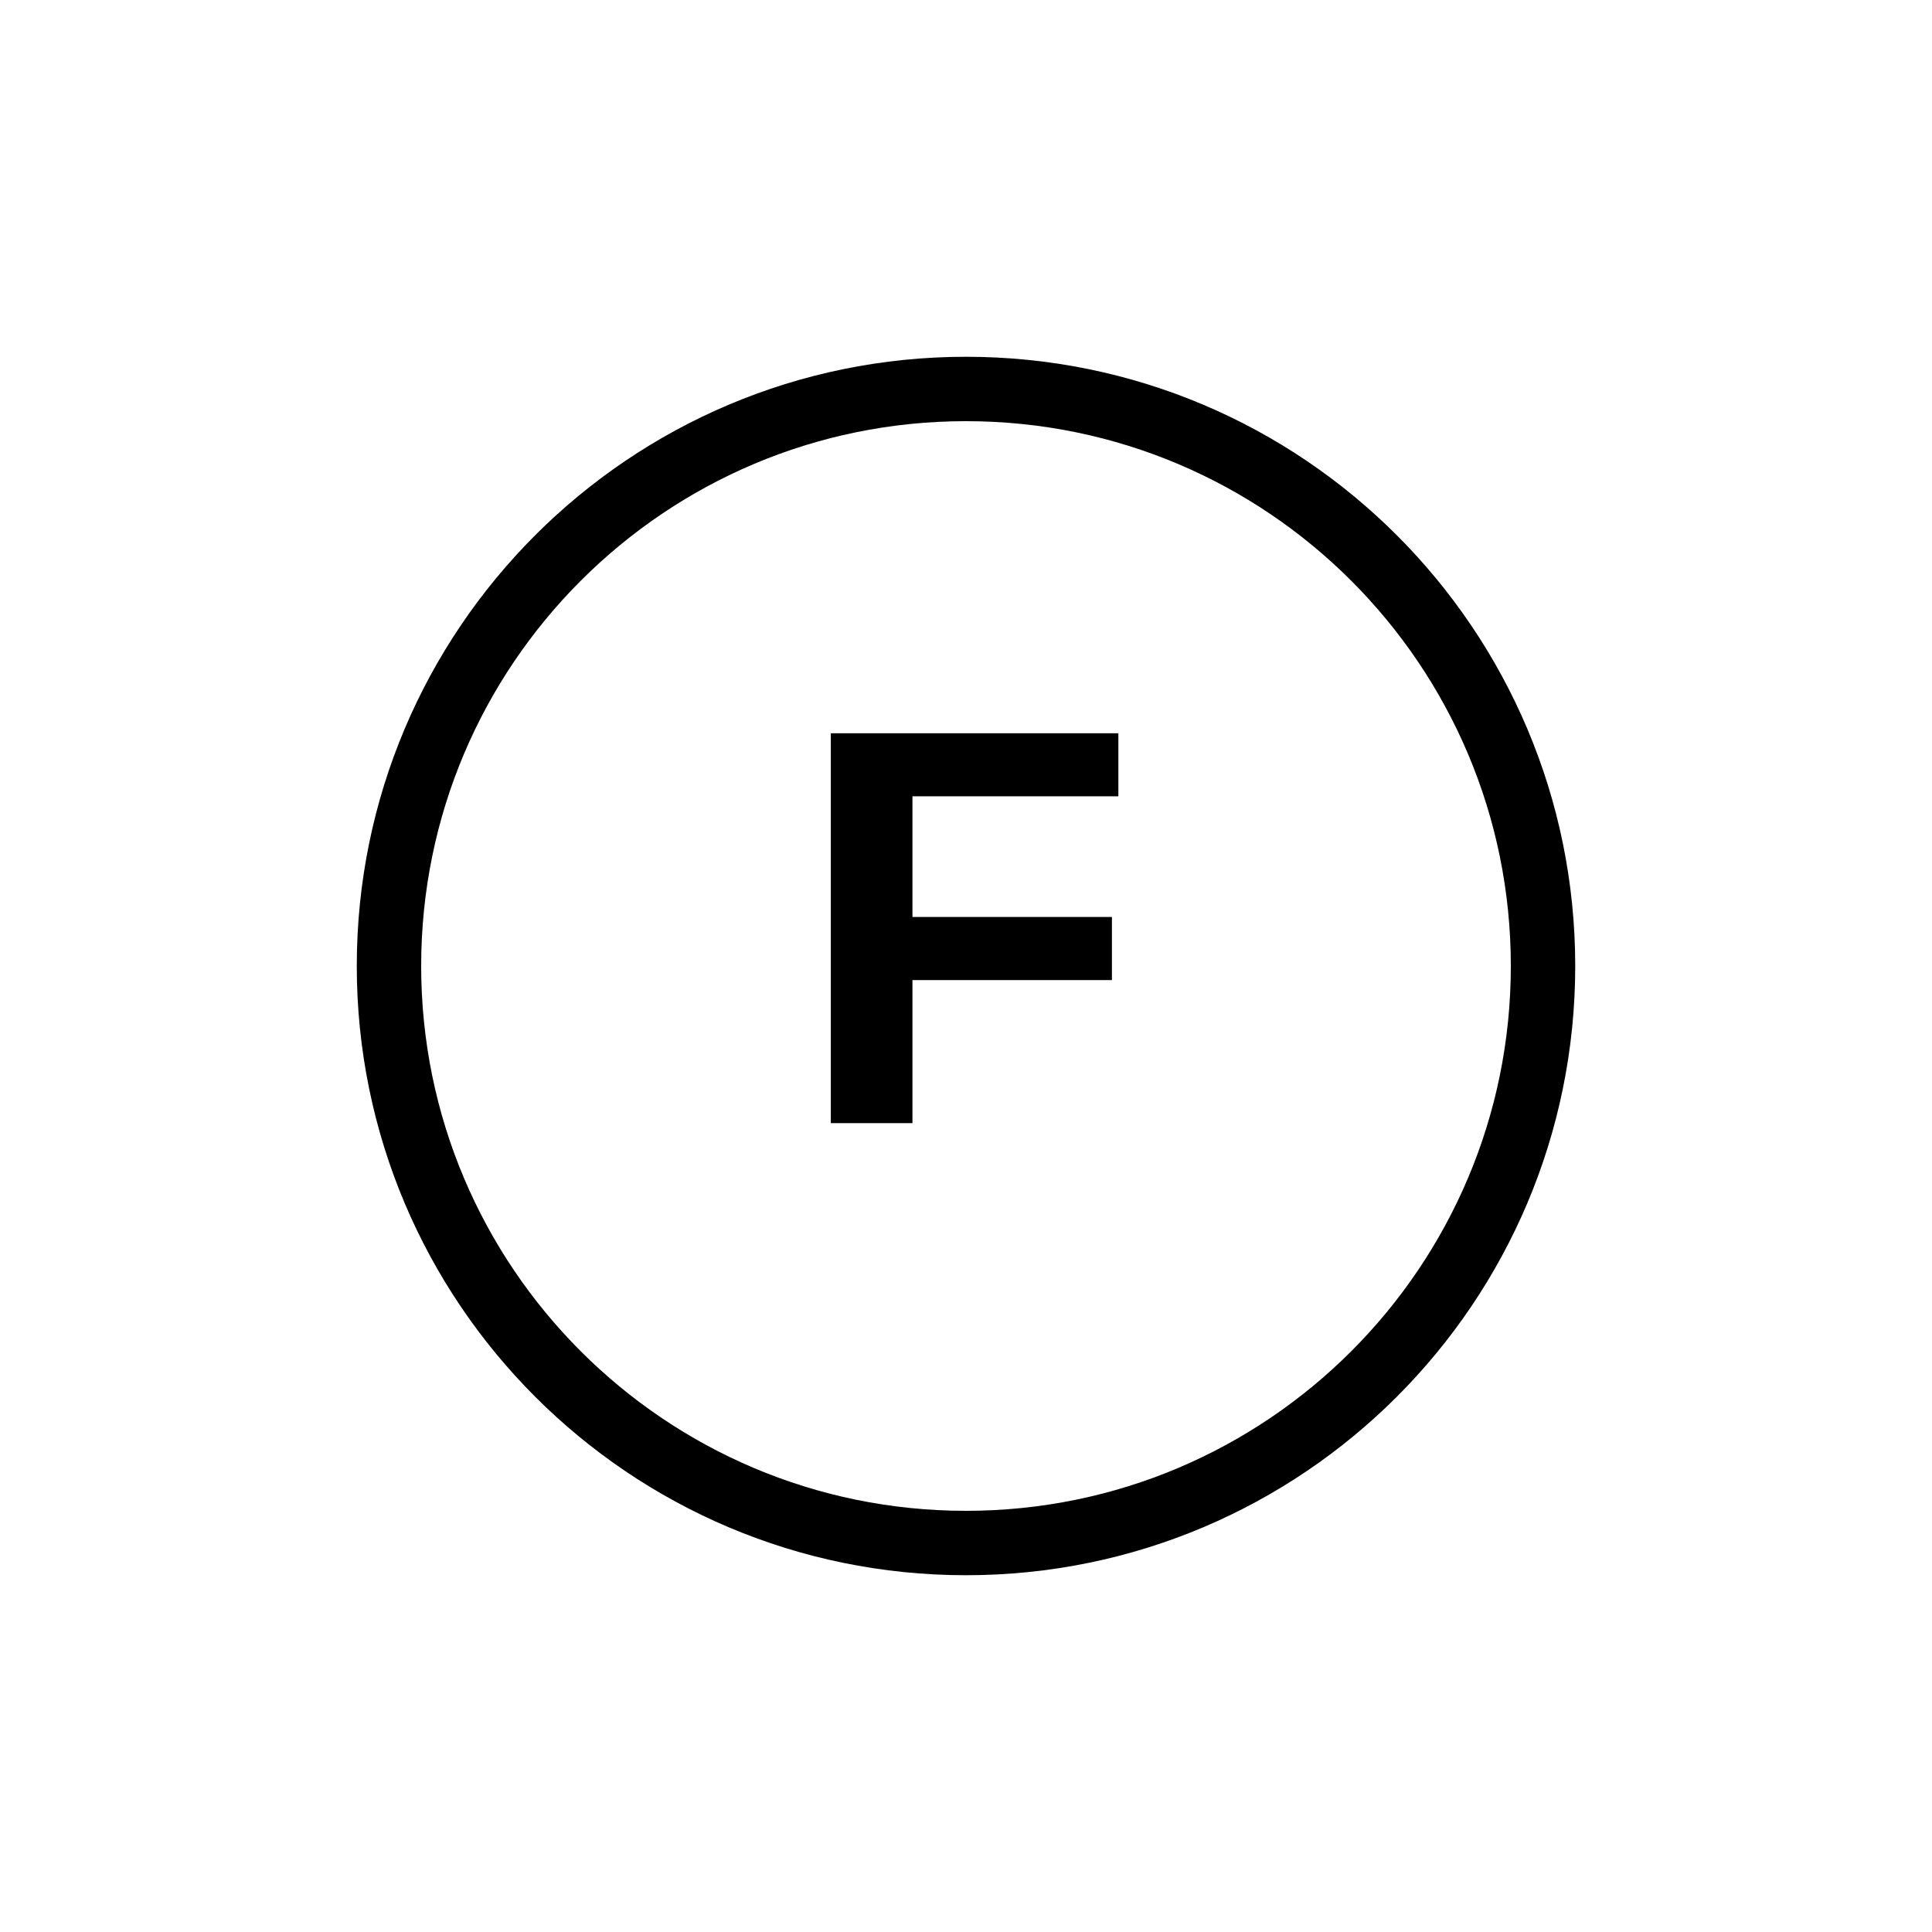
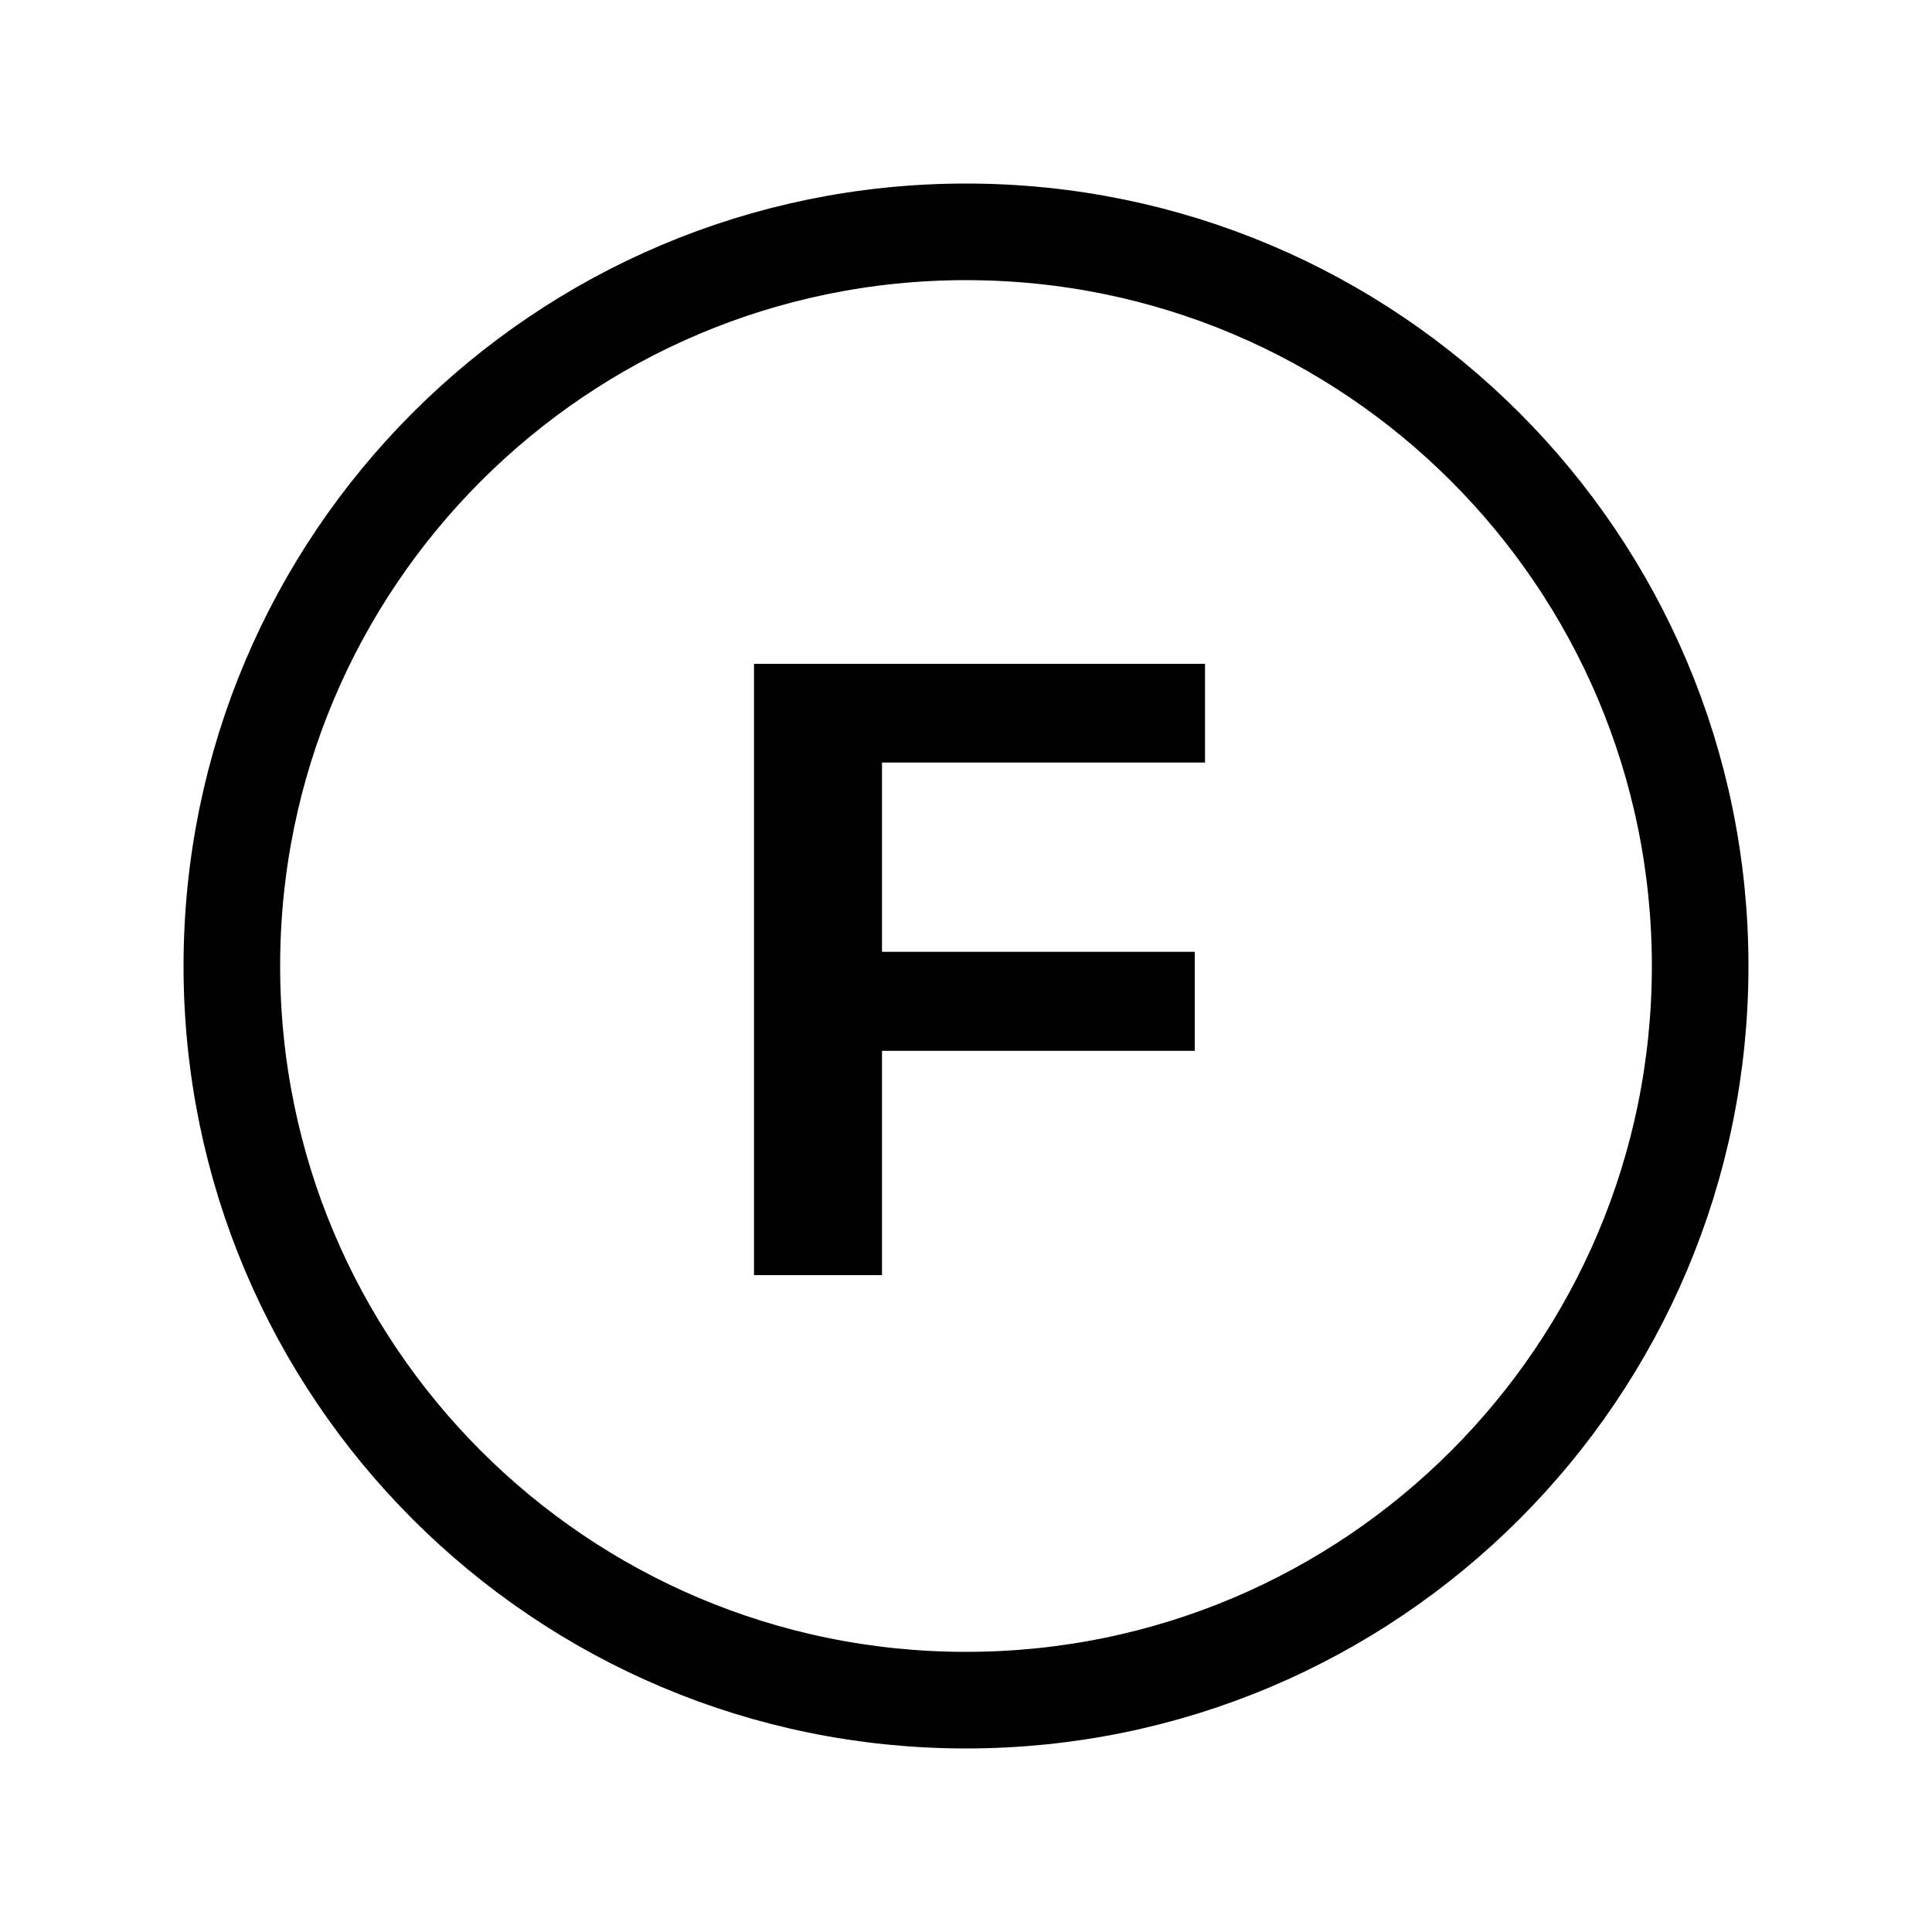
- <svg xmlns="http://www.w3.org/2000/svg" viewBox="0 0 375 375">
-   <circle cx="187.5" cy="187.5" r="112" fill="none" stroke="#000" stroke-width="12.5" />
-   <text x="187.5" y="218" text-anchor="middle" font-family="Arial,Helvetica,sans-serif" font-size="110" font-weight="700" fill="#000">F</text>
+ <svg xmlns="http://www.w3.org/2000/svg" viewBox="0 0 100 100">
+   <circle fill="none" stroke="#000" stroke-width="5" stroke-linecap="round" stroke-linejoin="round" cx="50" cy="50" r="38" />
+   <text x="50" y="66" text-anchor="middle" font-family="Arial,Helvetica,sans-serif" font-size="46" font-weight="700" fill="#000">F</text>
</svg>
